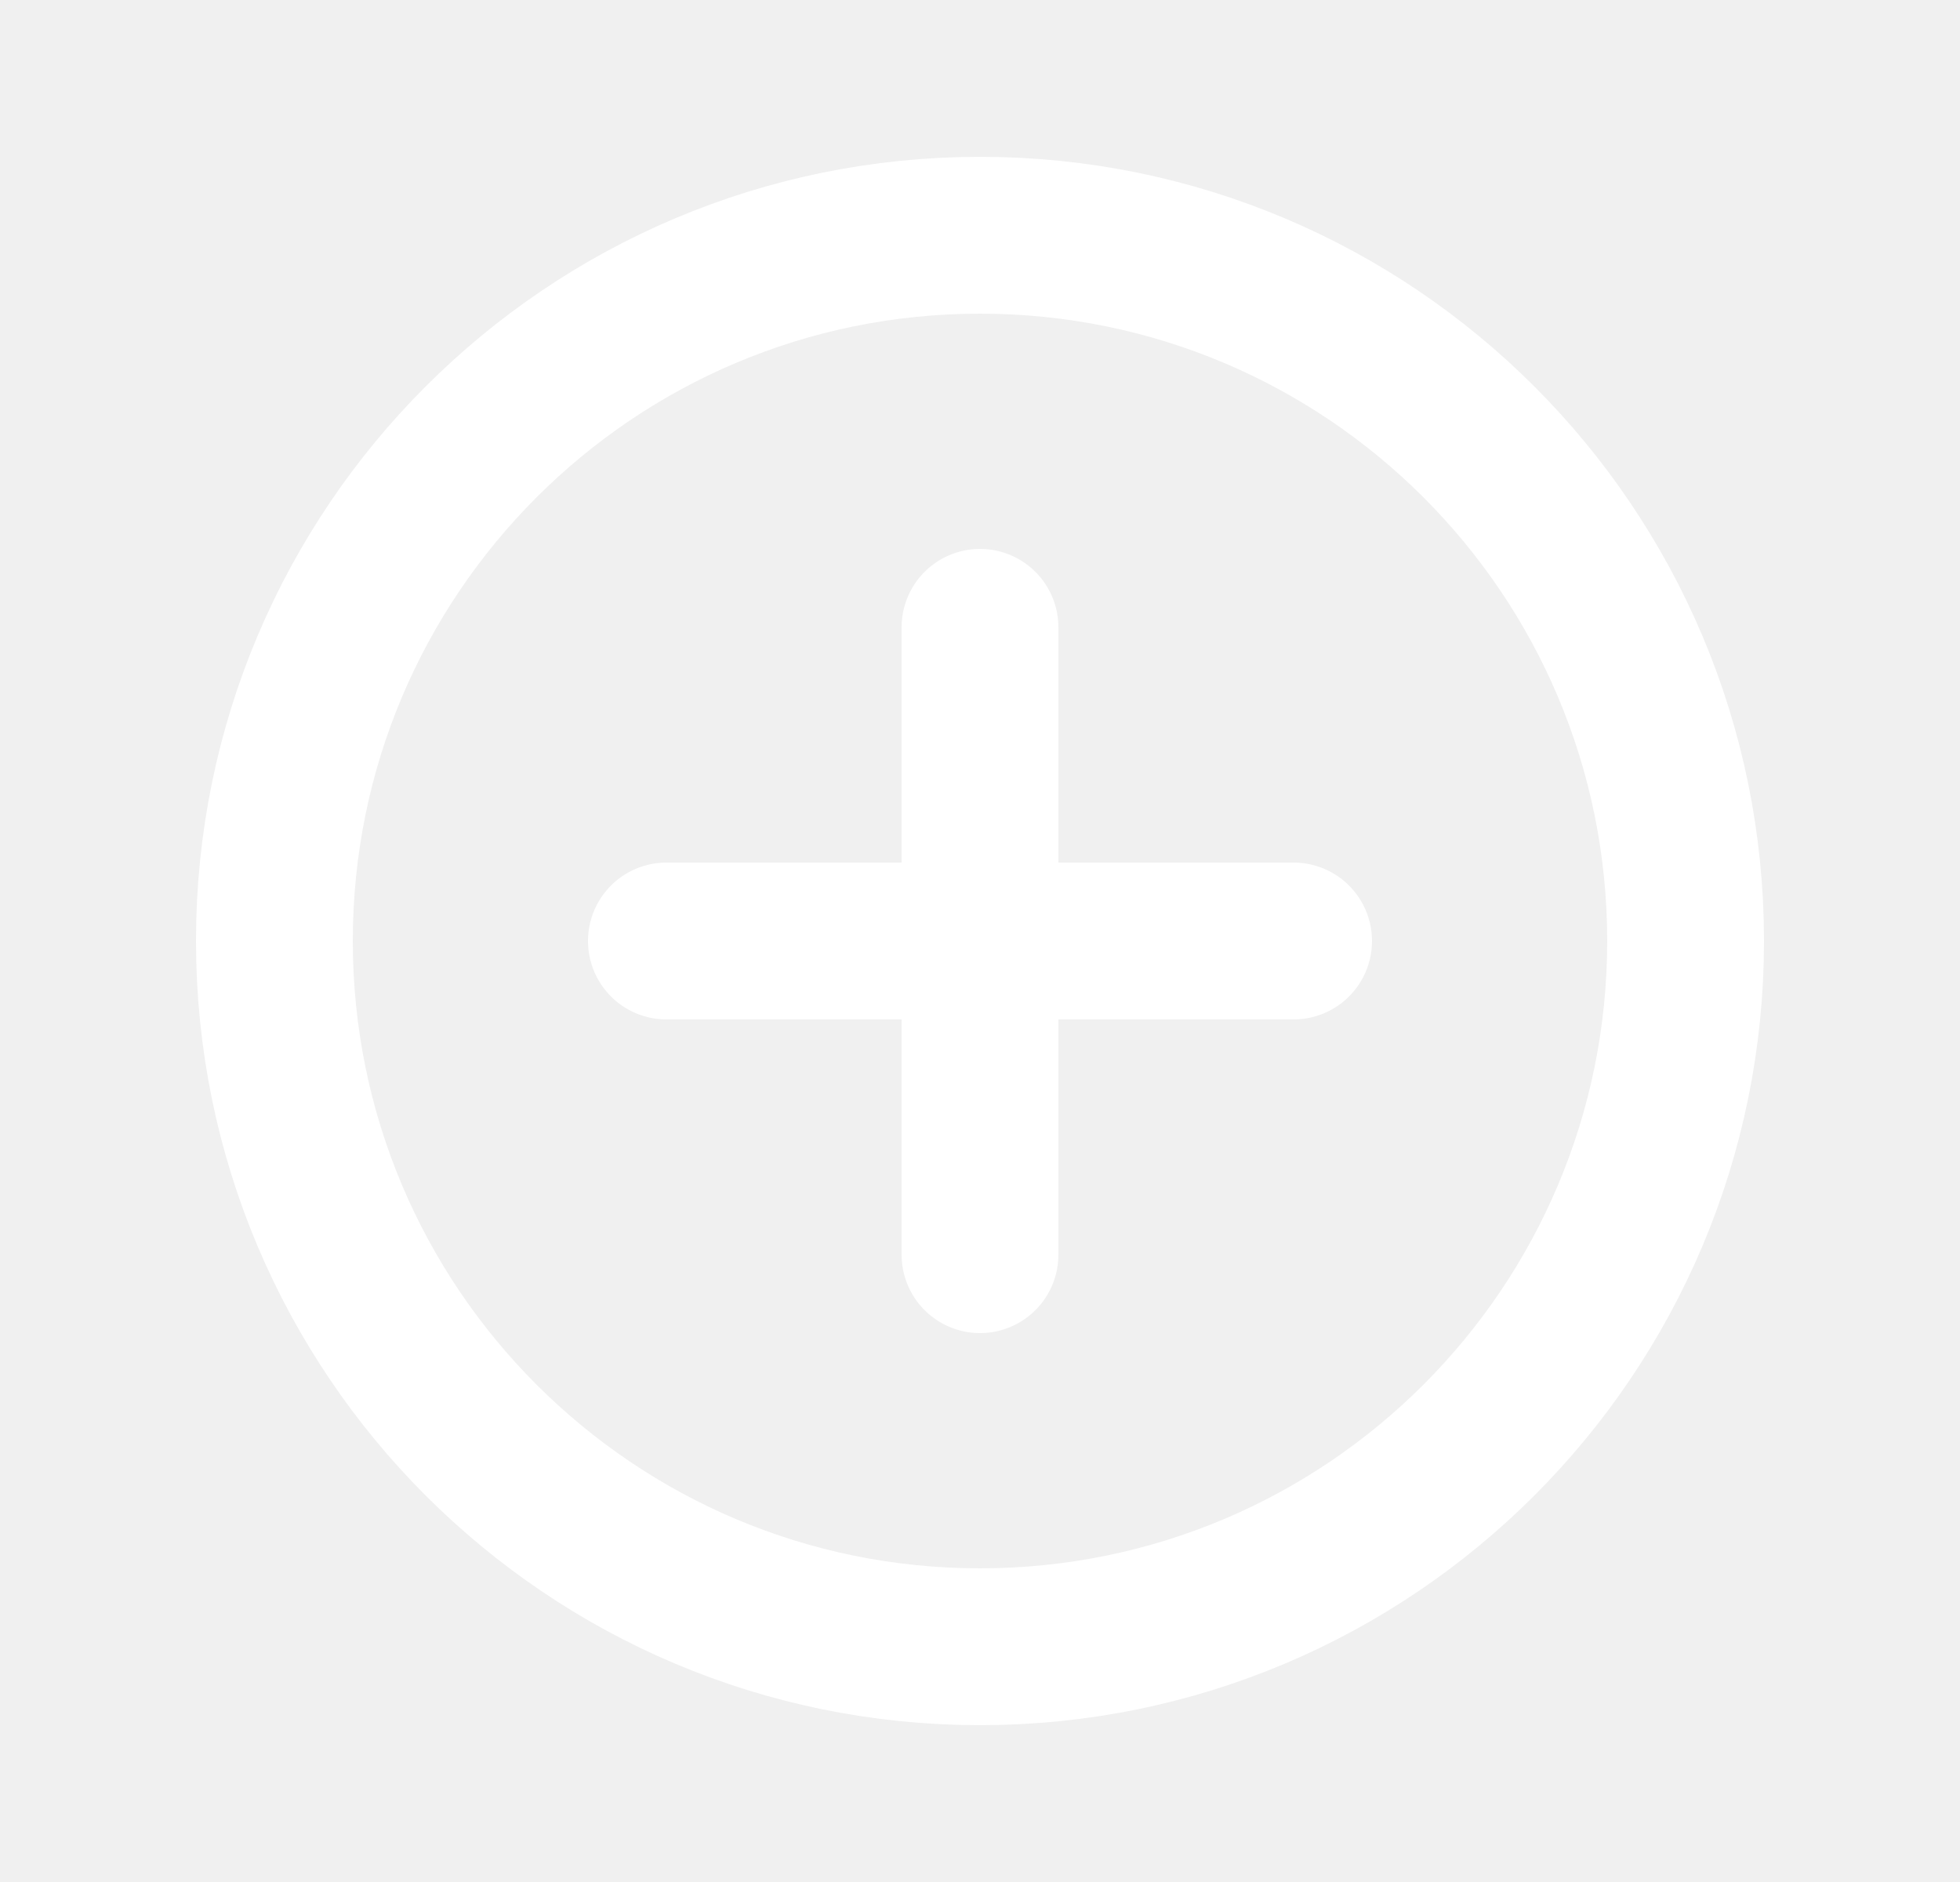
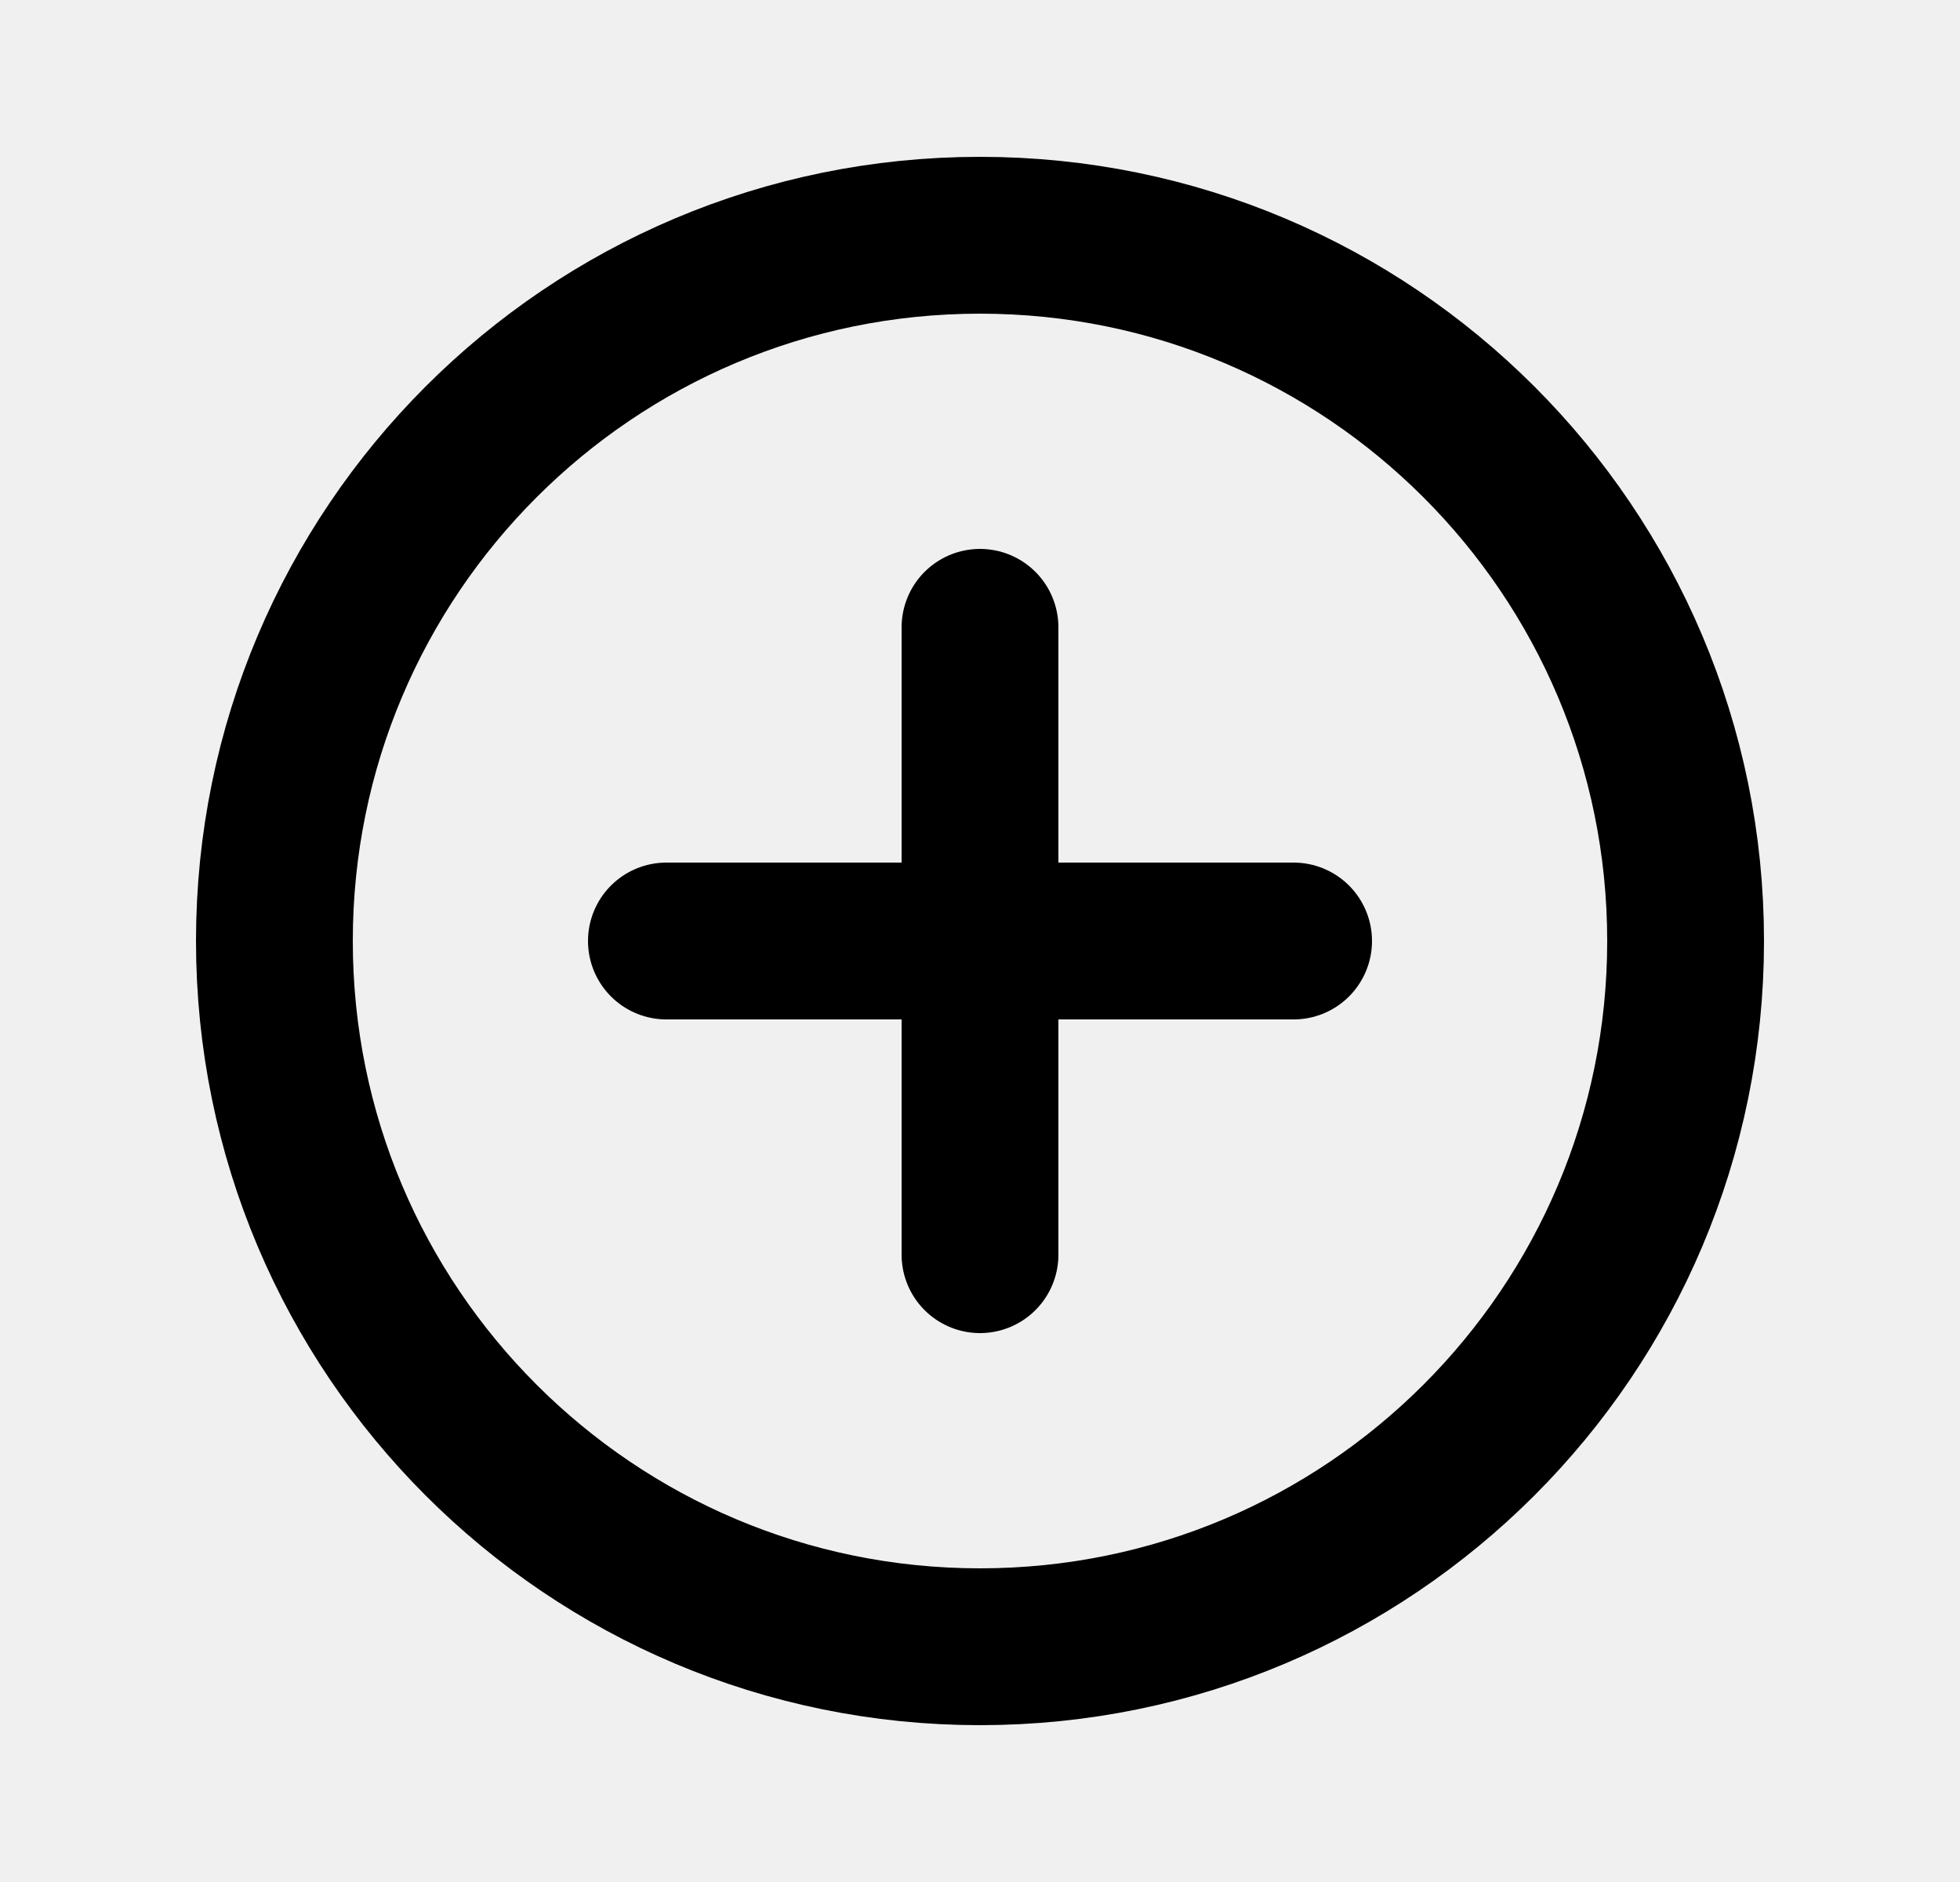
<svg xmlns="http://www.w3.org/2000/svg" width="25" height="24" viewBox="0 0 25 24" fill="none">
-   <path d="M8.5 12H12.5M12.5 12H16.5M12.5 12V16M12.5 12V8M12.5 21C7.529 21 3.5 16.971 3.5 12C3.5 7.029 7.529 3 12.5 3C17.471 3 21.5 7.029 21.5 12C21.5 16.971 17.471 21 12.5 21Z" stroke="white" stroke-width="2" stroke-linecap="round" stroke-linejoin="round" />
+   <path d="M8.5 12H12.5M12.5 12H16.5M12.5 12V16M12.5 12V8M12.5 21C7.529 21 3.5 16.971 3.5 12C3.5 7.029 7.529 3 12.5 3C17.471 3 21.5 7.029 21.5 12C21.5 16.971 17.471 21 12.5 21Z" stroke="currentColor" stroke-width="2" stroke-linecap="round" stroke-linejoin="round" />
</svg>
